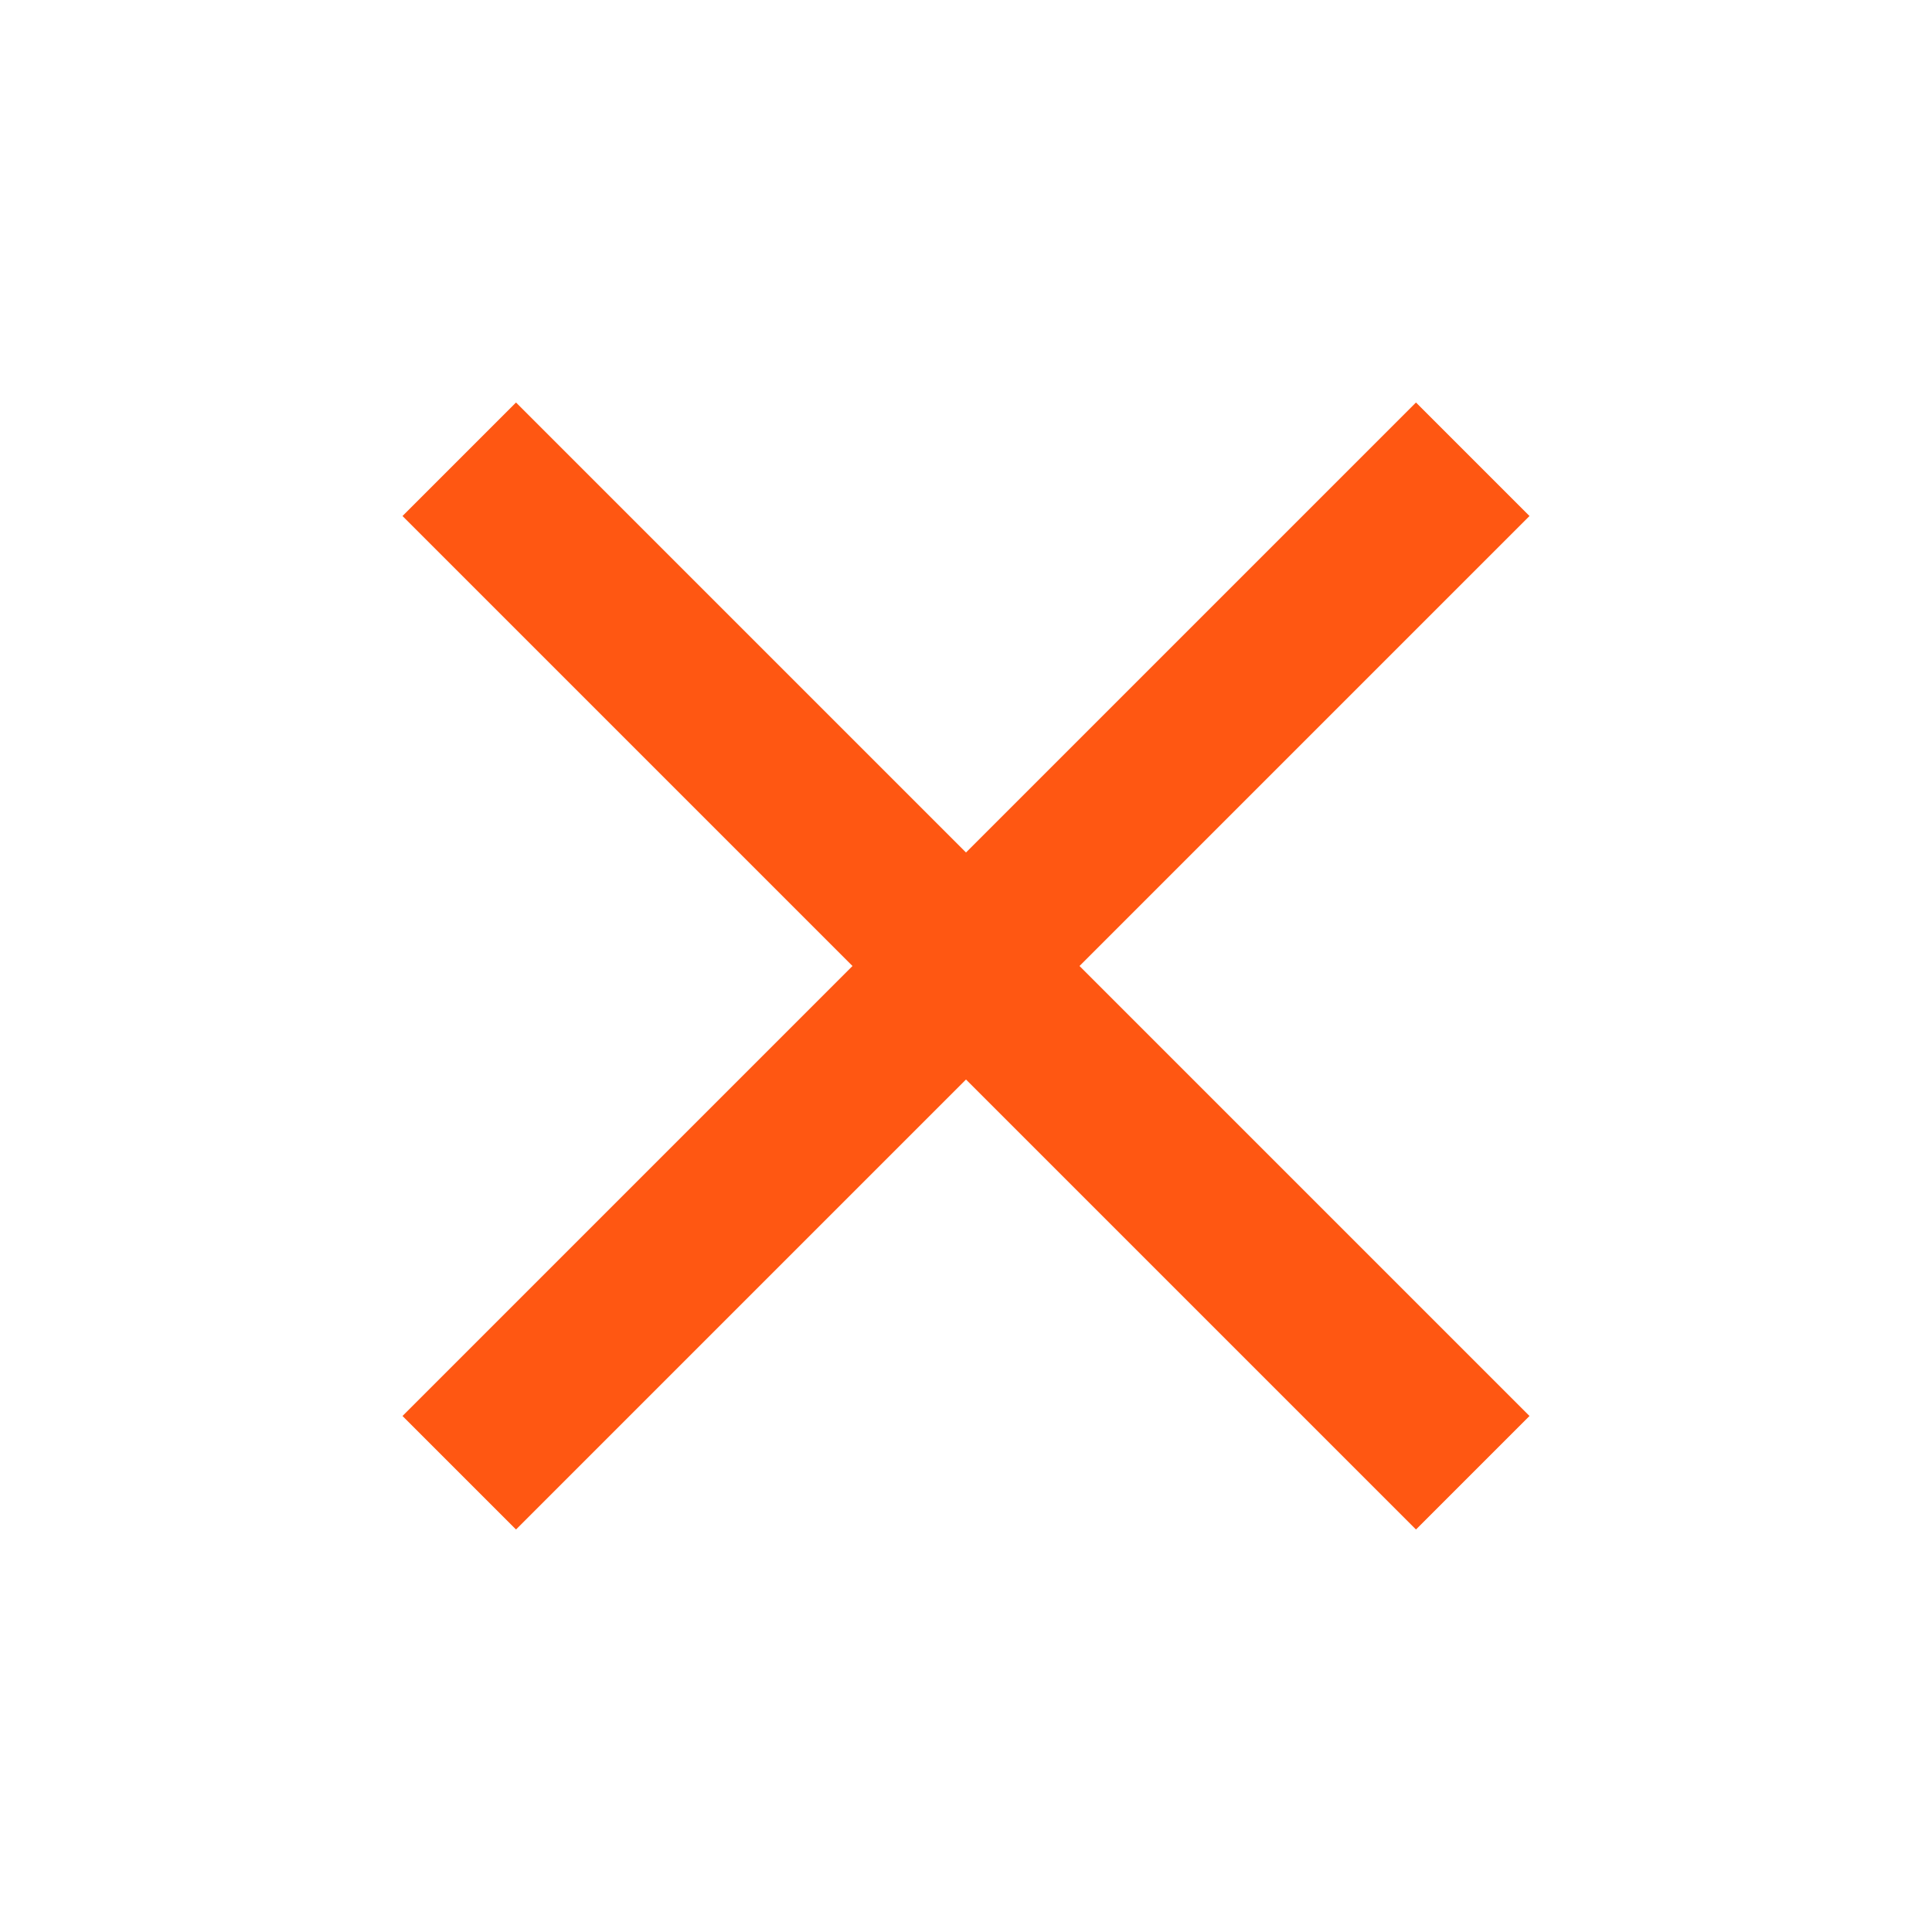
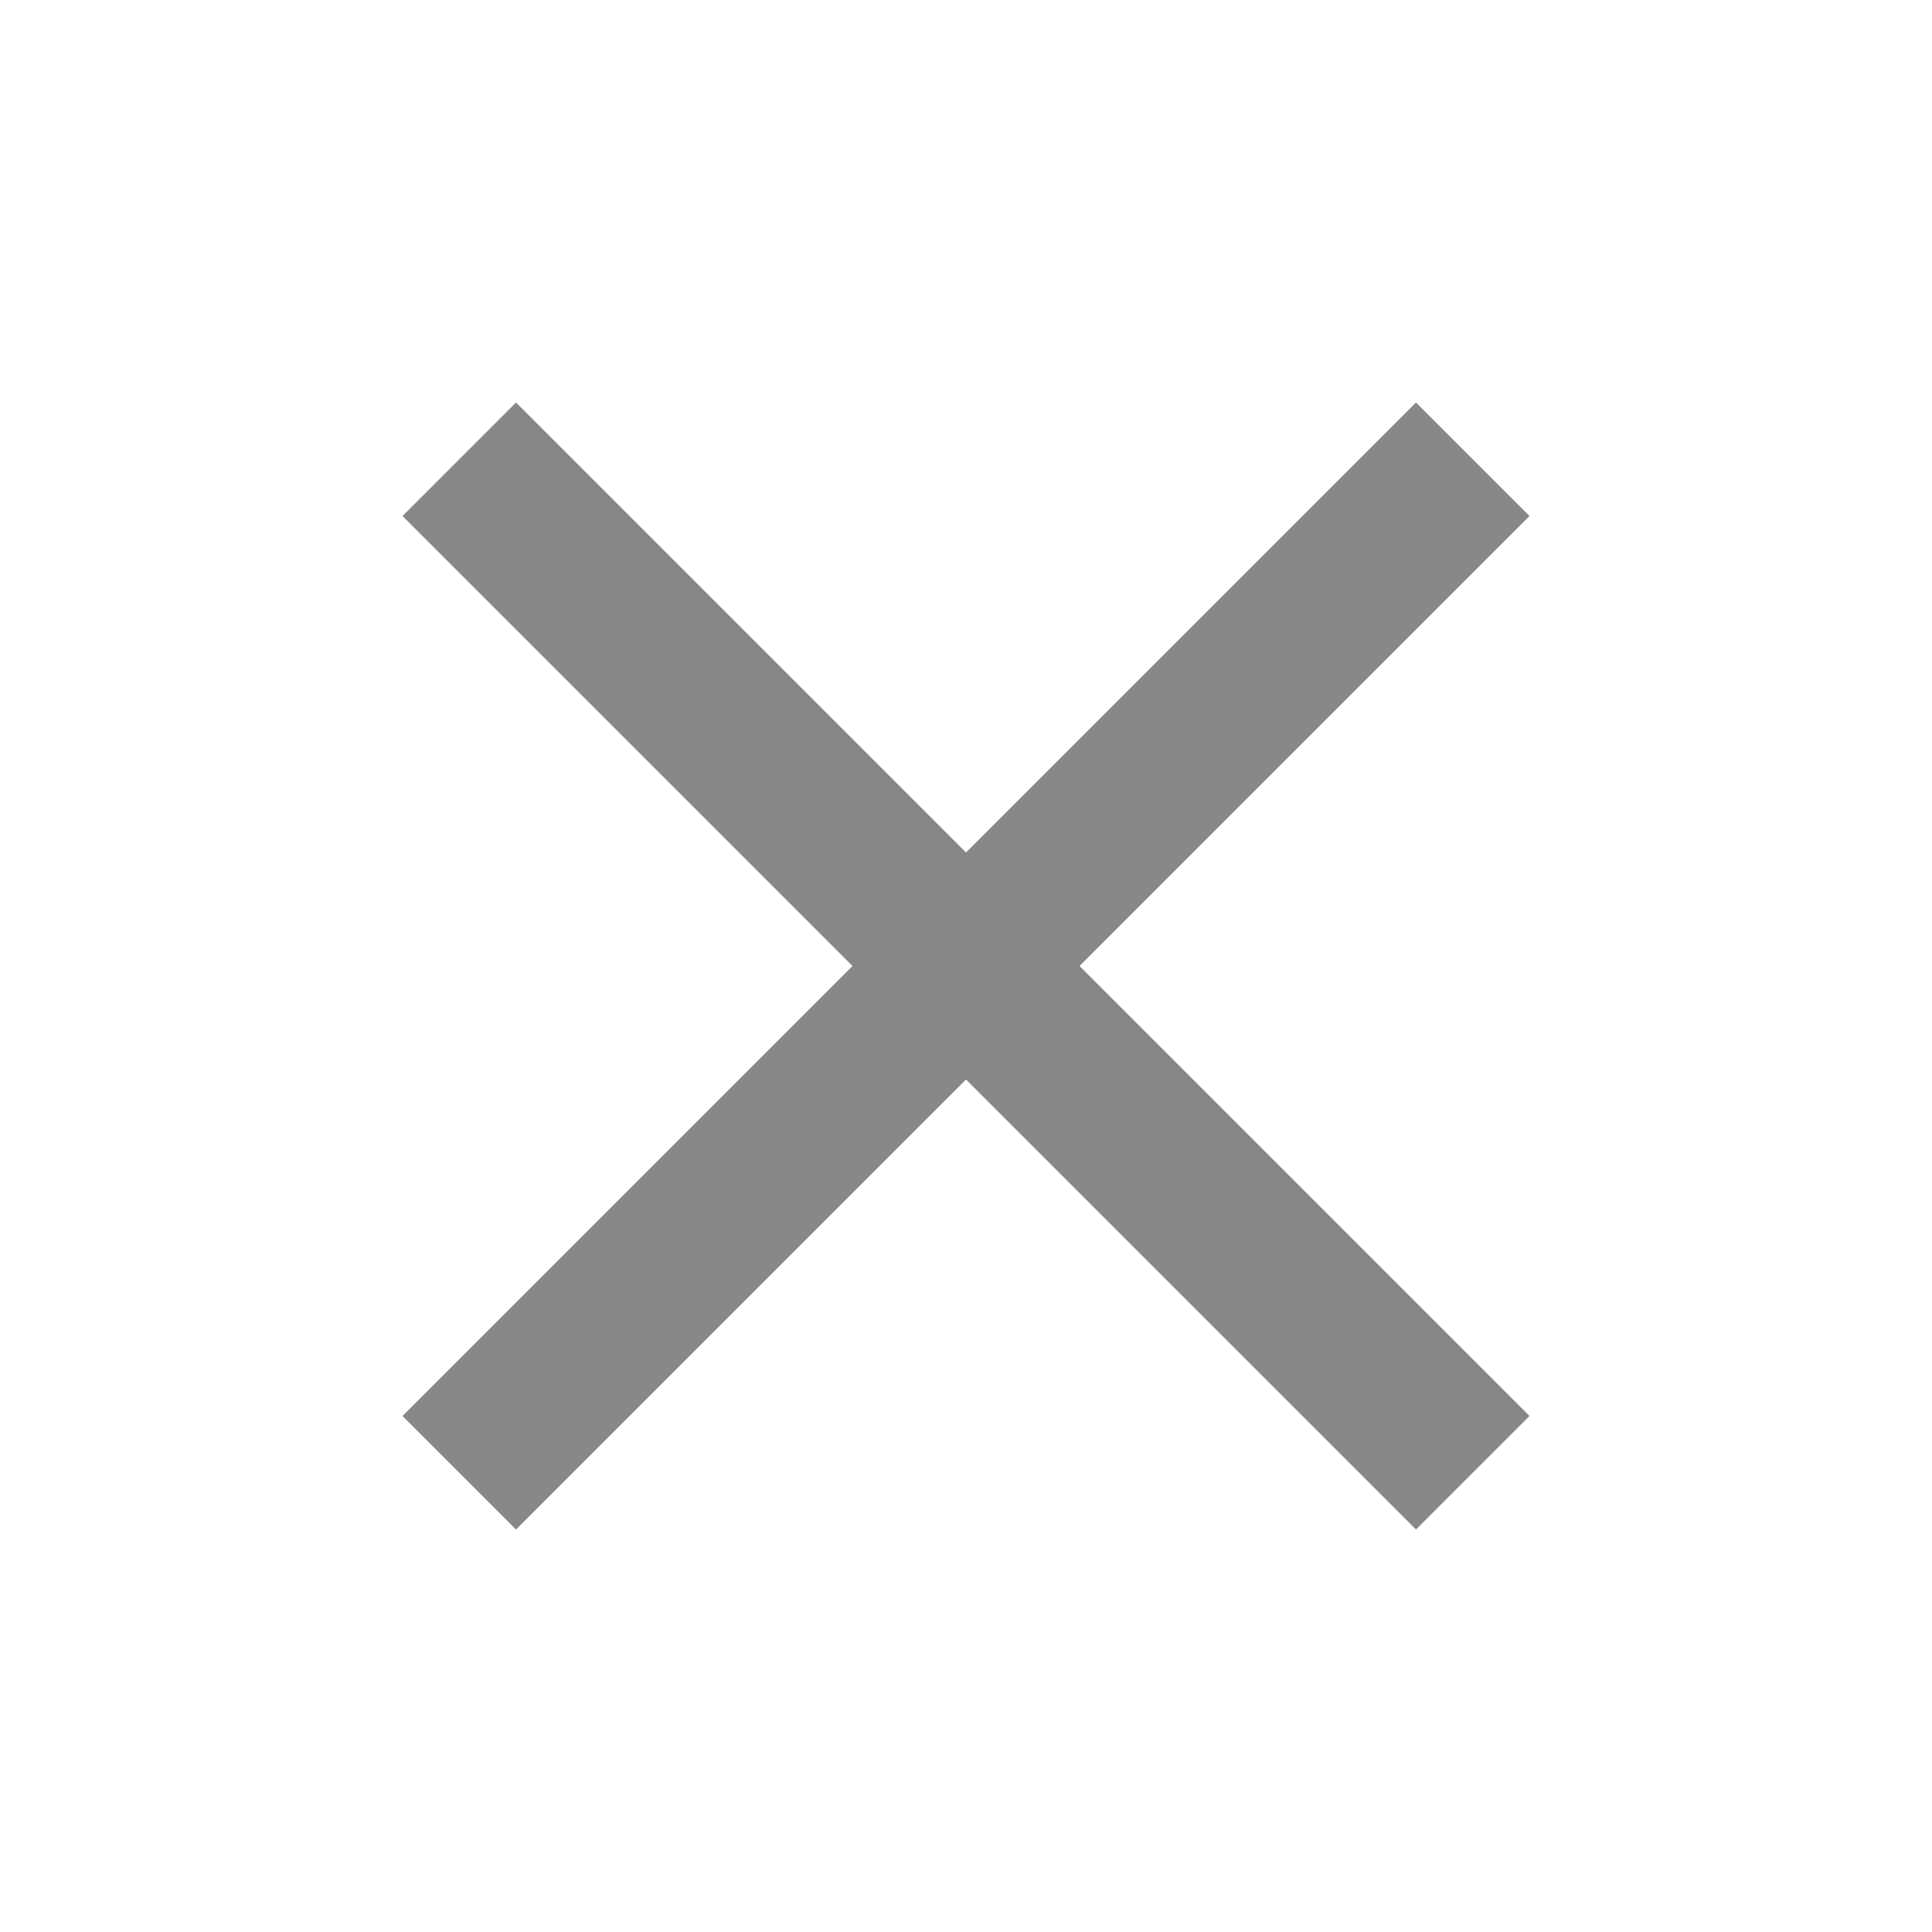
<svg xmlns="http://www.w3.org/2000/svg" width="24" height="24" viewBox="0 0 24 24" fill="none">
-   <path d="M19 6.41L17.59 5L12 10.59L6.41 5L5 6.41L10.59 12L5 17.59L6.41 19L12 13.41L17.59 19L19 17.59L13.41 12L19 6.41Z" fill="#FF5712" />
+   <path d="M19 6.41L17.59 5L12 10.59L6.41 5L5 6.41L10.59 12L5 17.59L6.41 19L12 13.41L17.59 19L19 17.59L13.41 12L19 6.41Z" fill="#878787" />
</svg>
